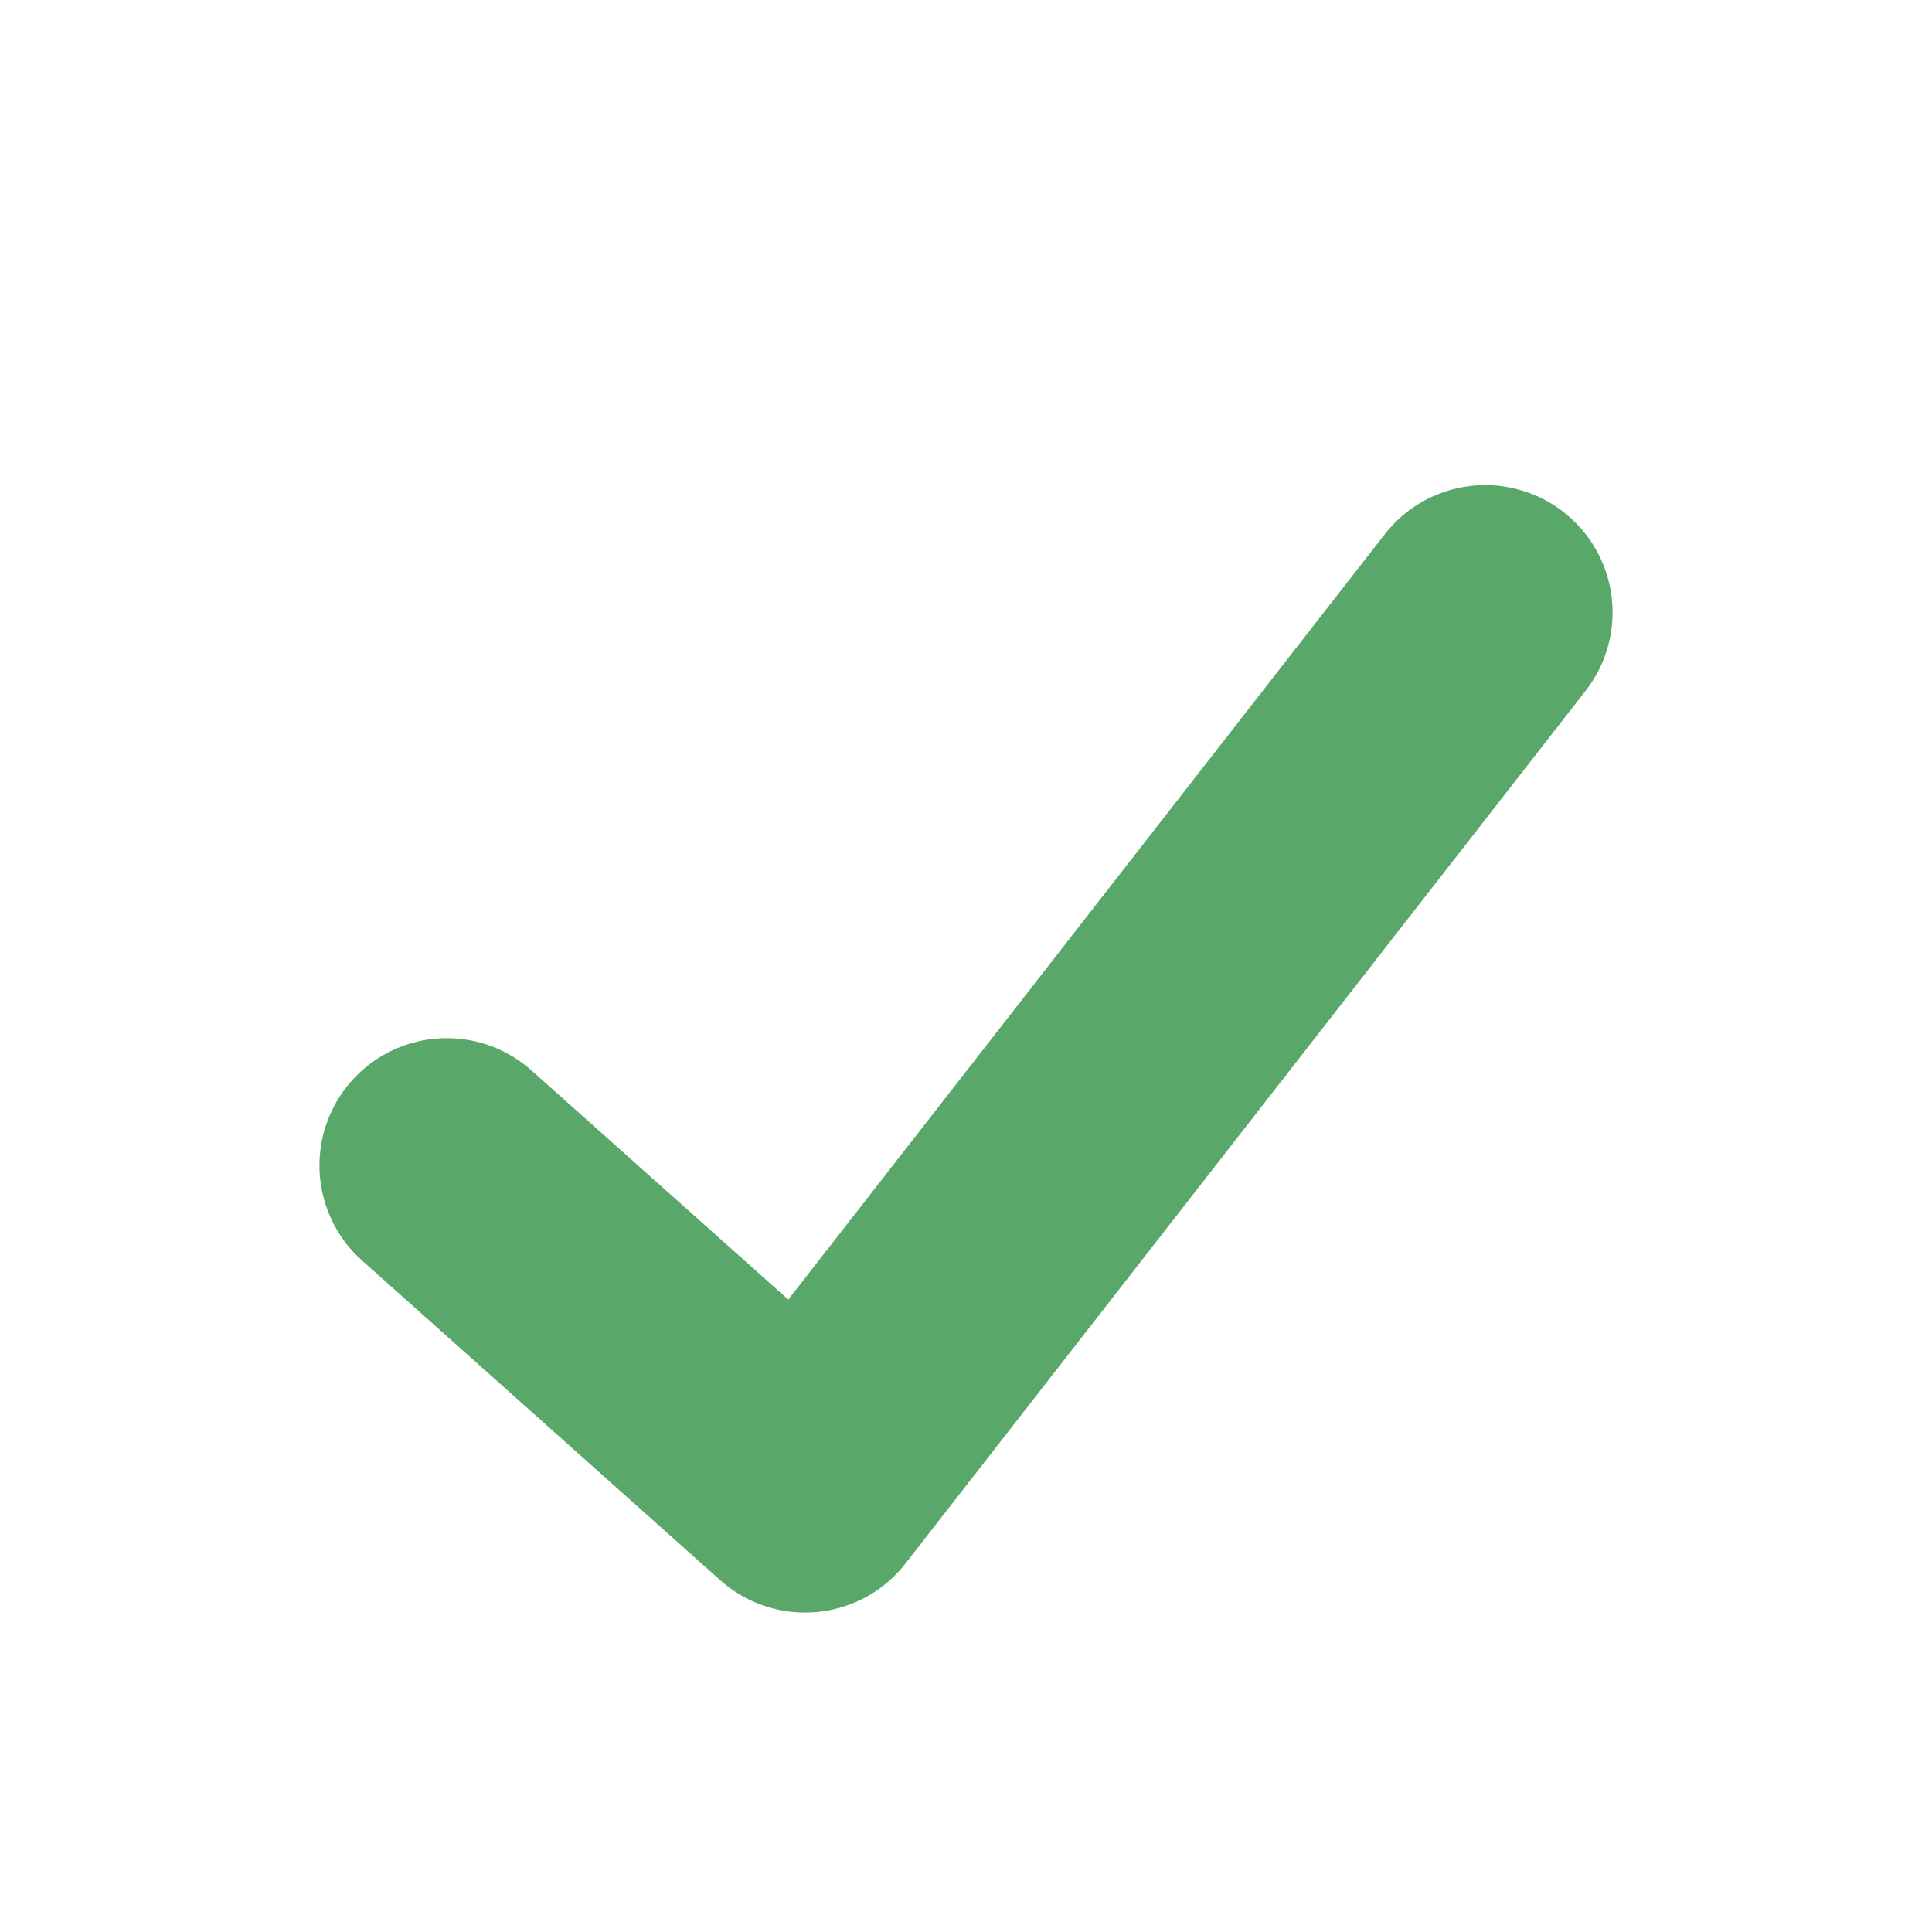
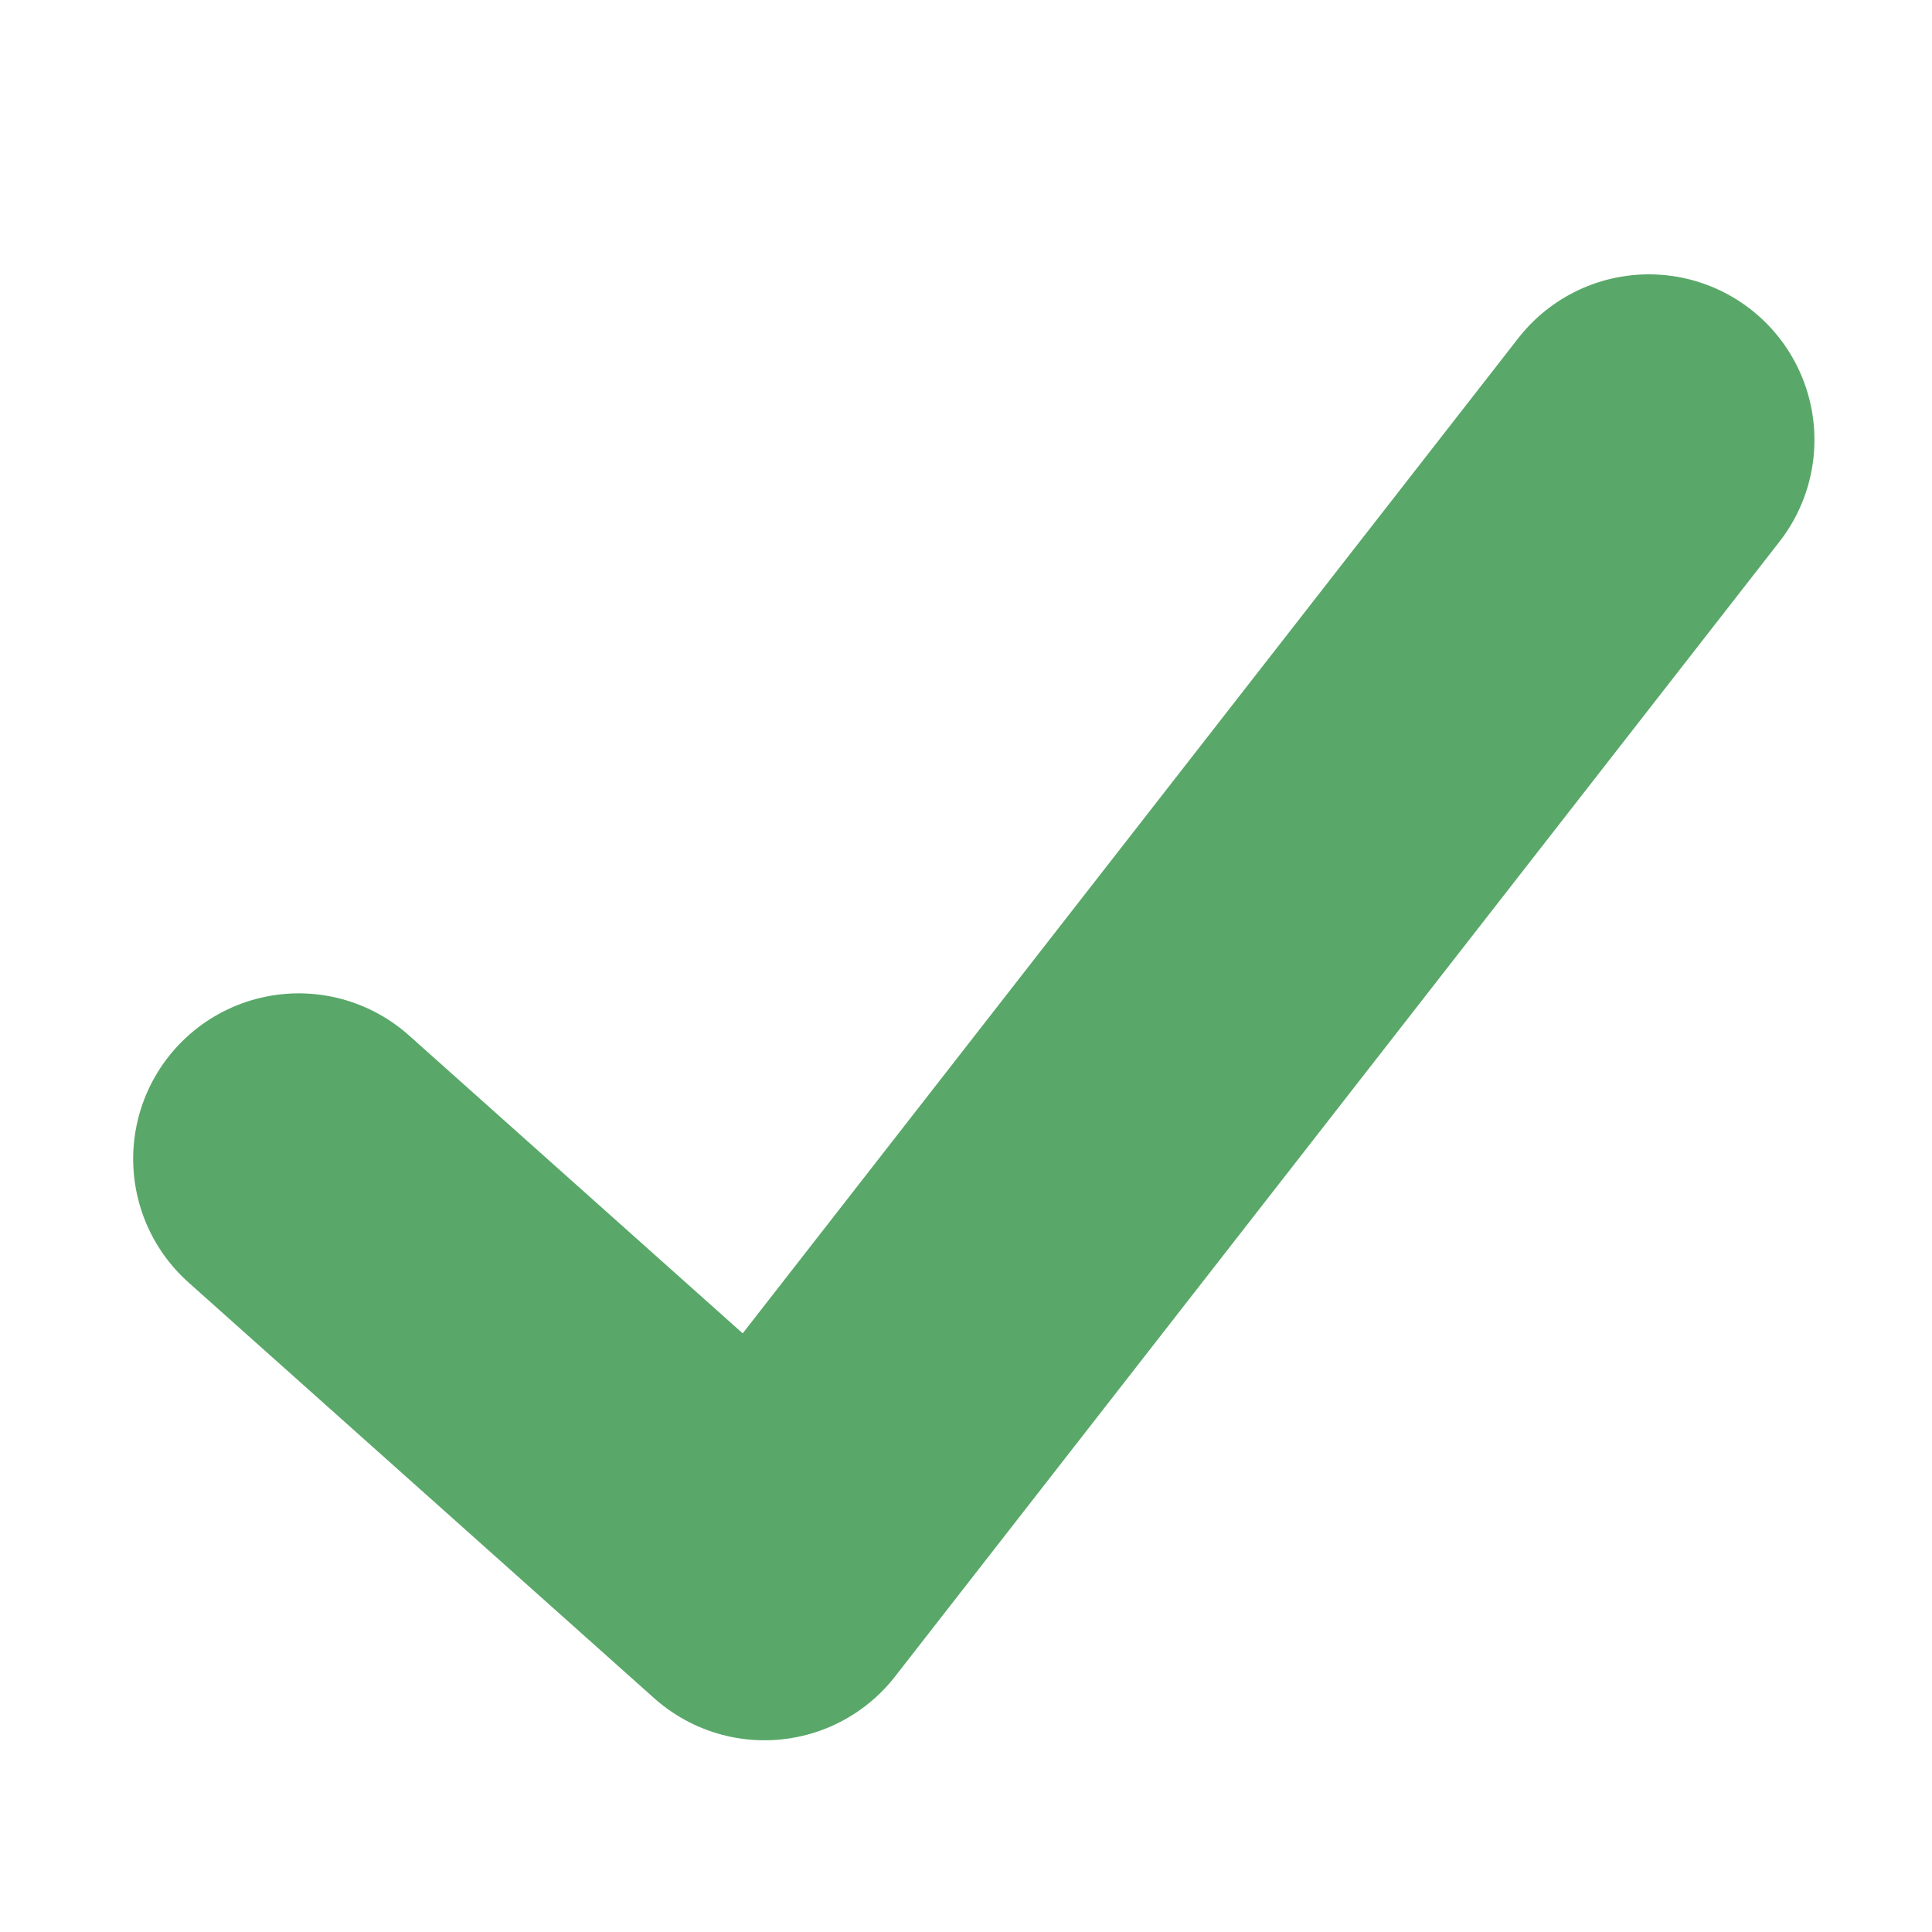
- <svg xmlns="http://www.w3.org/2000/svg" fill="none" height="16" viewBox="0 0 16 16" width="16">
-   <path d="M3.7 9.652 6.667 12.3 12.3 5.072" stroke="#59a869" stroke-linecap="round" stroke-linejoin="round" stroke-width="2.109" />
+ <svg xmlns="http://www.w3.org/2000/svg" fill="none" height="13" viewBox="0 0 13 13" width="13">
+   <path d="m2.01 7.798 3.134 2.798 5.951-7.636" stroke="#59a869" stroke-linecap="round" stroke-linejoin="round" stroke-width="2.228" />
</svg>
